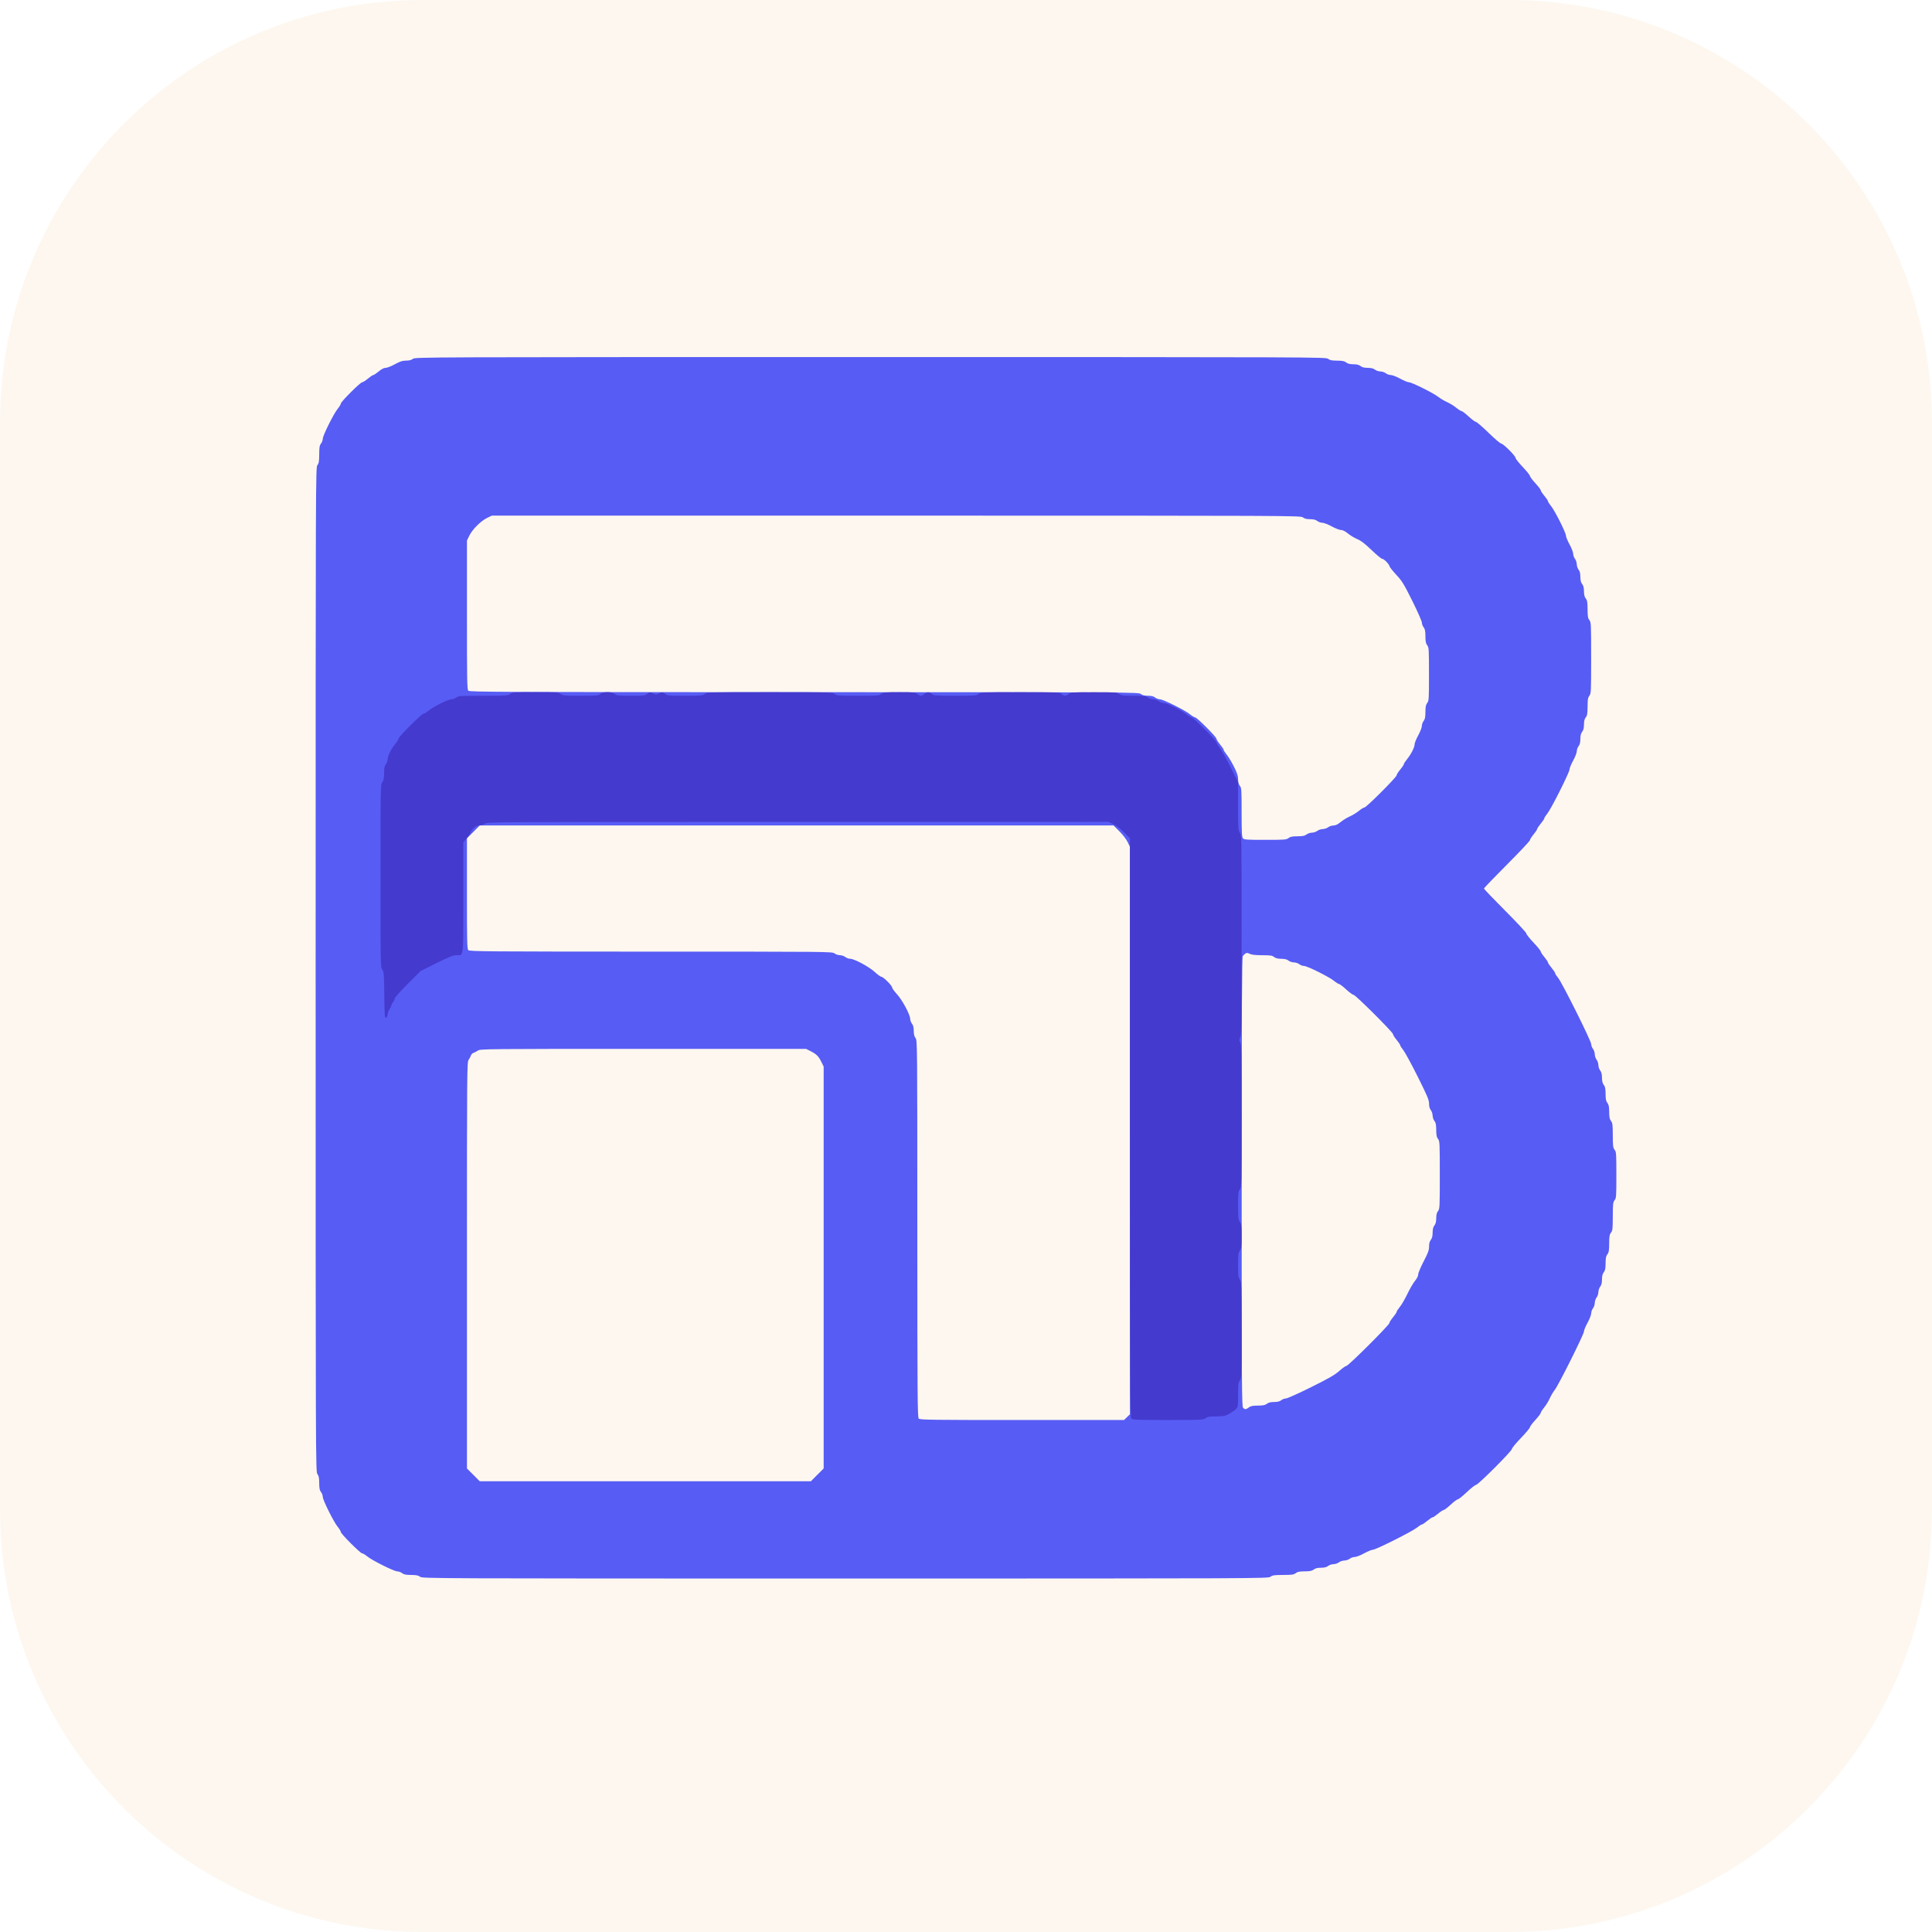
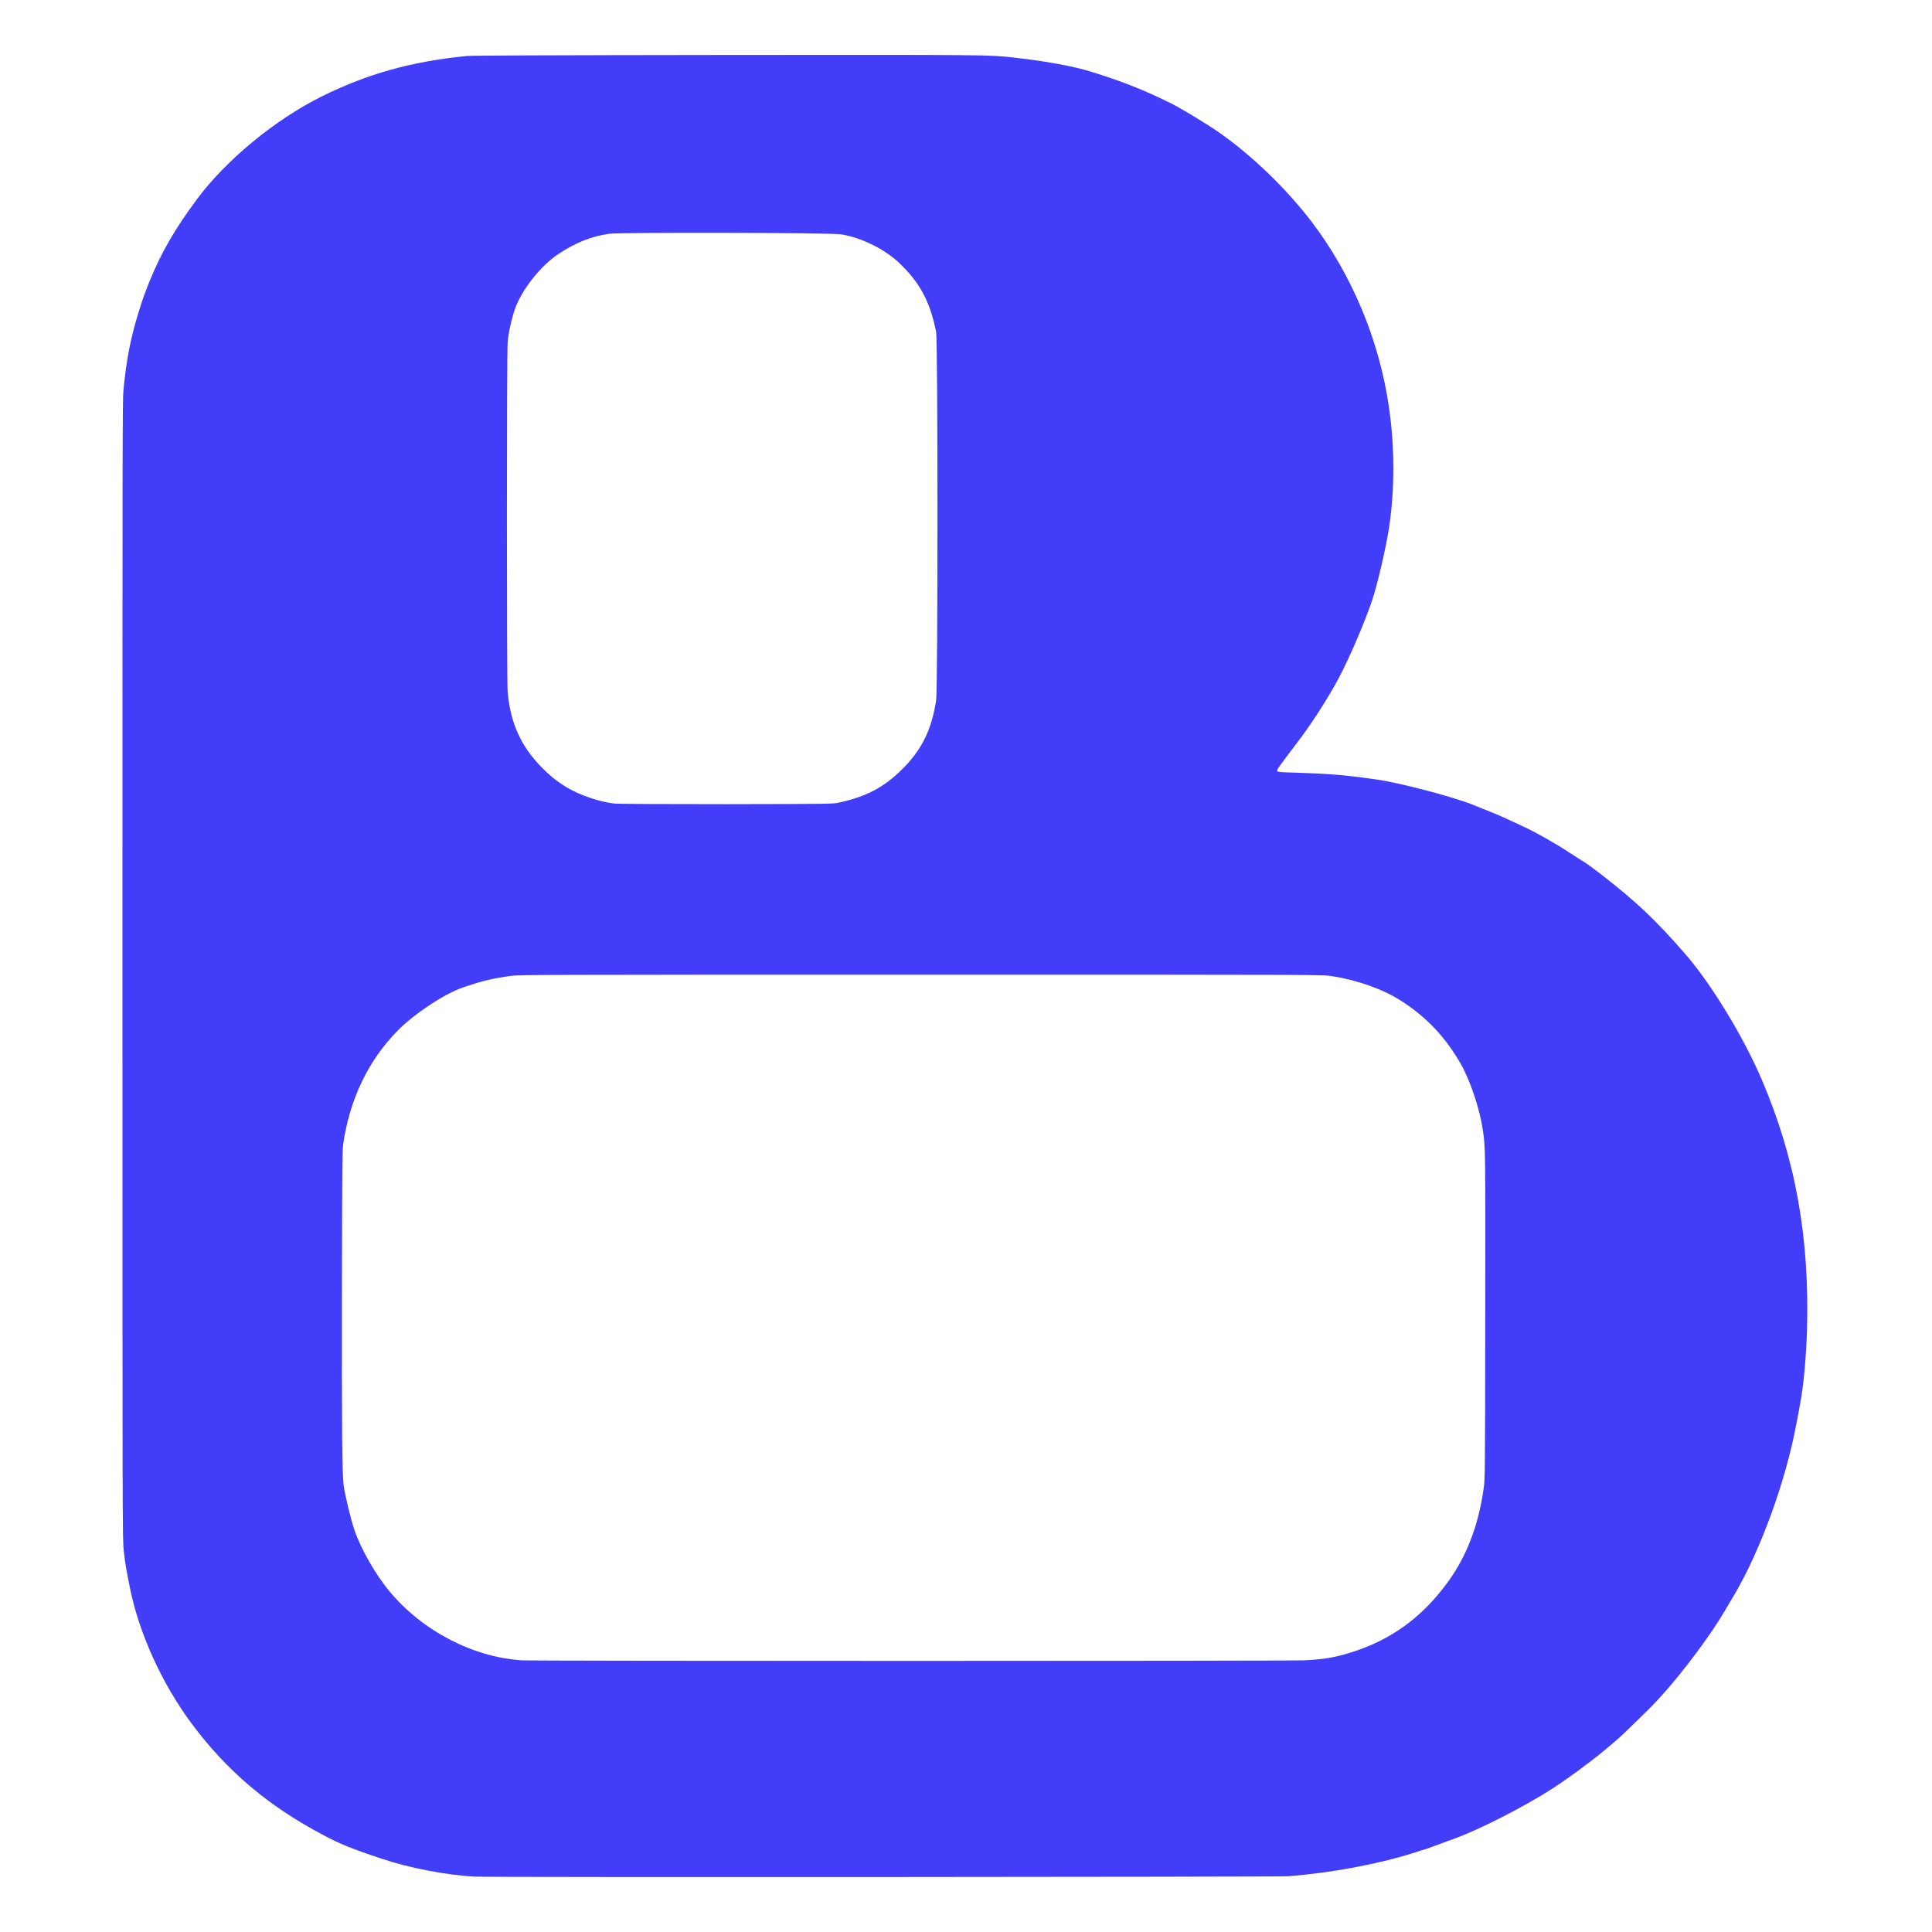
- <svg xmlns="http://www.w3.org/2000/svg" viewBox="0 0 512 512">
-   <rect width="512" height="512" rx="112" fill="#fdf7ef" />
-   <svg x="76" y="84" width="360" height="344" viewBox="0 0 377 356">
-     <path fill="#575cf5" fill-rule="evenodd" d="M37.00 347.50C36.51 347.12 35.97 347.01 34.50 347.00C33.03 346.99 32.49 346.88 32.00 346.50C31.66 346.23 31.06 346.01 30.67 346.01C29.77 346.00 23.71 342.98 22.33 341.85C21.76 341.38 21.12 341.00 20.91 341.00C20.42 341.00 15.00 335.58 15.00 335.09C15.00 334.88 14.62 334.24 14.15 333.67C13.02 332.29 10.00 326.23 9.99 325.33C9.99 324.94 9.77 324.34 9.50 324.00C9.12 323.51 9.01 322.97 9.00 321.50C8.99 320.03 8.88 319.49 8.50 319.00C8.02 318.38 8.01 316.94 8.01 179.00C8.01 41.06 8.02 39.62 8.50 39.00C8.90 38.48 8.99 37.97 9.00 36.00C9.01 34.03 9.10 33.52 9.50 33.00C9.77 32.66 9.99 32.06 9.99 31.67C10.00 30.77 13.02 24.71 14.15 23.33C14.62 22.76 15.00 22.12 15.00 21.91C15.00 21.41 20.42 16.00 20.92 16.00C21.13 16.00 21.84 15.55 22.50 15.00C23.16 14.45 23.83 14.00 24.00 14.00C24.17 14.00 24.84 13.55 25.50 13.00C26.31 12.33 26.94 12.00 27.44 12.00C27.85 12.00 29.00 11.55 30.00 11.00C31.44 10.21 32.08 10.00 33.10 9.99C33.98 9.99 34.57 9.84 35.00 9.50C35.62 9.02 36.96 9.01 162.00 9.01C287.04 9.01 288.38 9.02 289.00 9.50C289.49 9.88 290.03 9.99 291.50 10.00C292.97 10.01 293.51 10.12 294.00 10.50C294.44 10.85 295.03 10.99 296.00 11.00C296.97 11.01 297.56 11.15 298.00 11.50C298.44 11.85 299.03 11.99 300.00 12.00C300.97 12.01 301.56 12.15 302.00 12.50C302.34 12.77 303.02 12.99 303.50 13.00C303.98 13.01 304.66 13.23 305.00 13.50C305.34 13.77 305.98 13.99 306.40 13.99C306.83 14.00 308.00 14.45 309.00 15.00C310.00 15.55 311.09 16.00 311.43 16.00C312.21 16.00 318.31 19.04 319.62 20.09C320.18 20.53 321.24 21.16 322.00 21.50C322.76 21.83 323.90 22.53 324.53 23.05C325.17 23.57 325.85 24.00 326.03 24.00C326.22 24.00 327.11 24.68 328.00 25.50C328.89 26.32 329.80 27.00 330.02 27.00C330.24 27.00 331.81 28.35 333.50 30.00C335.19 31.65 336.78 33.00 337.01 33.00C337.57 33.00 341.00 36.42 341.00 36.97C341.00 37.20 341.90 38.34 343.00 39.50C344.10 40.66 345.00 41.78 345.00 41.99C345.00 42.20 345.68 43.11 346.50 44.00C347.32 44.89 348.00 45.78 348.00 45.97C348.00 46.15 348.45 46.84 349.00 47.50C349.55 48.16 350.00 48.83 350.00 48.99C350.00 49.16 350.38 49.76 350.85 50.33C351.92 51.64 355.00 57.75 355.00 58.57C355.00 58.91 355.45 60.00 356.00 61.00C356.55 62.00 357.00 63.17 357.01 63.60C357.01 64.02 357.23 64.66 357.50 65.00C357.77 65.34 357.99 66.02 358.00 66.50C358.01 66.98 358.23 67.66 358.50 68.00C358.85 68.44 358.99 69.03 359.00 70.00C359.01 70.97 359.15 71.56 359.50 72.00C359.85 72.44 359.99 73.03 360.00 74.00C360.01 74.97 360.15 75.56 360.50 76.00C360.90 76.52 360.99 77.03 361.00 79.00C361.01 80.97 361.10 81.48 361.50 82.00C361.97 82.60 361.99 83.08 361.99 92.50C361.99 101.92 361.97 102.40 361.50 103.00C361.10 103.52 361.01 104.03 361.00 106.00C360.99 107.97 360.90 108.48 360.50 109.00C360.15 109.44 360.01 110.03 360.00 111.00C359.99 111.97 359.85 112.56 359.50 113.00C359.15 113.44 359.01 114.03 359.00 115.00C358.99 115.97 358.85 116.56 358.50 117.00C358.23 117.34 358.01 117.98 358.01 118.40C358.00 118.83 357.55 120.00 357.00 121.00C356.45 122.00 356.00 123.09 356.00 123.42C356.00 124.24 350.92 134.36 349.85 135.67C349.38 136.24 349.00 136.84 349.00 137.01C349.00 137.17 348.55 137.84 348.00 138.50C347.45 139.16 347.00 139.83 347.00 140.00C347.00 140.17 346.55 140.84 346.00 141.50C345.45 142.16 345.00 142.87 345.00 143.09C345.00 143.30 342.13 146.35 338.63 149.86C335.12 153.37 332.25 156.36 332.25 156.50C332.25 156.64 334.89 159.40 338.12 162.64C341.36 165.88 344.00 168.72 344.00 168.96C344.00 169.19 344.90 170.34 346.00 171.50C347.10 172.66 348.00 173.77 348.00 173.96C348.00 174.15 348.45 174.84 349.00 175.50C349.55 176.16 350.00 176.83 350.00 177.00C350.00 177.17 350.45 177.84 351.00 178.50C351.55 179.16 352.00 179.83 352.00 179.99C352.00 180.16 352.38 180.76 352.85 181.33C353.98 182.72 362.00 198.78 362.01 199.68C362.01 200.06 362.23 200.66 362.50 201.00C362.77 201.34 362.99 202.02 363.00 202.50C363.01 202.98 363.23 203.66 363.50 204.00C363.77 204.34 363.99 205.02 364.00 205.50C364.01 205.98 364.23 206.66 364.50 207.00C364.85 207.44 364.99 208.03 365.00 209.00C365.01 209.97 365.15 210.56 365.50 211.00C365.88 211.49 365.99 212.03 366.00 213.50C366.01 214.97 366.12 215.51 366.50 216.00C366.88 216.49 366.99 217.03 367.00 218.50C367.01 219.97 367.12 220.51 367.50 221.00C367.93 221.55 367.99 222.04 368.00 225.00C368.01 227.96 368.07 228.45 368.50 229.00C368.96 229.58 368.99 230.05 368.99 236.00C368.99 241.95 368.96 242.42 368.50 243.00C368.06 243.56 368.01 244.04 368.00 247.50C367.99 250.96 367.94 251.44 367.50 252.00C367.10 252.52 367.01 253.03 367.00 255.00C366.99 256.97 366.90 257.48 366.50 258.00C366.12 258.49 366.01 259.03 366.00 260.50C365.99 261.97 365.88 262.51 365.50 263.00C365.15 263.44 365.01 264.03 365.00 265.00C364.99 265.97 364.85 266.56 364.50 267.00C364.23 267.34 364.01 268.02 364.00 268.50C363.99 268.98 363.77 269.66 363.50 270.00C363.23 270.34 363.01 271.02 363.00 271.50C362.99 271.98 362.77 272.66 362.50 273.00C362.23 273.34 362.01 273.98 362.01 274.40C362.00 274.83 361.55 276.00 361.00 277.00C360.45 278.00 360.00 279.09 360.00 279.42C360.00 280.19 352.95 294.31 351.91 295.62C351.47 296.18 350.84 297.24 350.50 298.00C350.17 298.76 349.47 299.90 348.95 300.53C348.43 301.17 348.00 301.85 348.00 302.03C348.00 302.22 347.32 303.11 346.50 304.00C345.68 304.89 345.00 305.80 345.00 306.02C345.00 306.23 343.87 307.57 342.50 309.00C341.12 310.43 340.00 311.79 340.00 312.04C340.00 312.61 330.62 322.00 330.05 322.00C329.81 322.00 328.66 322.90 327.50 324.00C326.34 325.10 325.22 326.00 325.01 326.00C324.80 326.00 323.89 326.68 323.00 327.50C322.11 328.32 321.22 329.00 321.03 329.00C320.85 329.00 320.16 329.45 319.50 330.00C318.84 330.55 318.17 331.00 318.00 331.00C317.83 331.00 317.16 331.45 316.50 332.00C315.84 332.55 315.17 333.00 315.01 333.00C314.84 333.00 314.24 333.38 313.67 333.85C312.36 334.92 302.24 340.00 301.42 340.00C301.09 340.00 300.00 340.45 299.00 341.00C298.00 341.55 296.83 342.00 296.40 342.01C295.98 342.01 295.34 342.23 295.00 342.50C294.66 342.77 293.98 342.99 293.50 343.00C293.02 343.01 292.34 343.23 292.00 343.50C291.66 343.77 290.98 343.99 290.50 344.00C290.02 344.01 289.34 344.23 289.00 344.50C288.56 344.85 287.97 344.99 287.00 345.00C286.03 345.01 285.44 345.15 285.00 345.50C284.51 345.88 283.97 345.99 282.50 346.00C281.03 346.01 280.49 346.12 280.00 346.50C279.46 346.92 278.96 346.99 276.50 347.00C274.04 347.01 273.54 347.08 273.00 347.50C272.38 347.98 271.11 347.99 155.00 347.99C38.89 347.99 37.62 347.98 37.00 347.50ZM147.22 319.22L149.00 317.45L149.00 261.69L149.00 205.92L148.36 204.62C147.59 203.05 147.00 202.46 145.36 201.63L144.12 201.00L98.91 201.00C55.16 201.00 53.68 201.02 53.04 201.47C52.67 201.72 52.13 202.01 51.83 202.10C51.52 202.20 51.20 202.52 51.10 202.83C51.01 203.13 50.72 203.67 50.47 204.04C50.01 204.68 50.00 206.42 50.00 261.08L50.00 317.45L51.78 319.22L53.55 321.00L99.50 321.00L145.45 321.00L147.22 319.22ZM233.18 303.20L234.00 302.40L234.00 223.66L234.00 144.92L233.33 143.56C232.96 142.79 231.96 141.50 231.05 140.60L229.44 139.00L141.49 139.00L53.55 139.00L51.78 140.78L50.00 142.55L50.00 157.88C50.00 171.49 50.04 173.26 50.39 173.61C50.75 173.96 55.70 174.00 101.08 174.01C150.61 174.01 151.38 174.02 152.00 174.50C152.34 174.77 153.02 174.99 153.50 175.00C153.98 175.01 154.66 175.23 155.00 175.50C155.34 175.77 155.94 175.99 156.33 175.99C157.50 176.00 161.56 178.18 163.16 179.65C163.97 180.39 164.81 181.00 165.03 181.00C165.55 181.00 168.00 183.45 168.00 183.97C168.00 184.19 168.61 185.03 169.35 185.84C170.82 187.44 173.00 191.50 173.01 192.67C173.01 193.06 173.23 193.66 173.50 194.00C173.85 194.44 173.99 195.03 174.00 196.00C174.01 196.97 174.15 197.56 174.50 198.00C174.98 198.62 174.99 199.41 174.99 250.92C175.00 298.12 175.04 303.25 175.39 303.61C175.75 303.96 178.69 304.00 204.07 304.00L232.35 304.00L233.18 303.20ZM267.00 300.50C267.49 300.12 268.03 300.01 269.50 300.00C270.97 299.99 271.51 299.88 272.00 299.50C272.44 299.15 273.03 299.01 274.00 299.00C274.97 298.99 275.56 298.85 276.00 298.50C276.34 298.23 276.94 298.01 277.32 298.01C277.71 298.00 280.85 296.59 284.32 294.86C289.34 292.36 290.93 291.44 292.12 290.36C292.95 289.62 293.82 289.01 294.05 289.00C294.60 289.00 306.00 277.62 306.00 277.09C306.00 276.87 306.45 276.16 307.00 275.50C307.55 274.84 308.00 274.17 308.00 274.01C308.00 273.84 308.41 273.21 308.90 272.61C309.40 272.00 310.34 270.38 311.00 269.00C311.66 267.62 312.60 266.00 313.10 265.39C313.66 264.70 314.00 264.03 314.00 263.58C314.00 263.19 314.68 261.58 315.50 260.00C316.74 257.62 317.00 256.91 317.01 255.88C317.01 255.02 317.17 254.43 317.50 254.00C317.85 253.56 317.99 252.97 318.00 252.00C318.01 251.03 318.15 250.44 318.50 250.00C318.85 249.56 318.99 248.97 319.00 248.00C319.01 247.03 319.15 246.44 319.50 246.00C319.97 245.41 319.99 244.92 319.99 236.00C319.99 227.08 319.97 226.59 319.50 226.00C319.12 225.51 319.01 224.97 319.00 223.50C318.99 222.03 318.88 221.49 318.50 221.00C318.23 220.66 318.01 219.98 318.00 219.50C317.99 219.02 317.77 218.34 317.50 218.00C317.17 217.58 317.01 216.98 317.01 216.18C317.00 215.15 316.55 214.09 313.85 208.68C312.12 205.21 310.32 201.91 309.85 201.33C309.38 200.76 309.00 200.16 309.00 199.99C309.00 199.83 308.55 199.16 308.00 198.50C307.45 197.84 307.00 197.13 307.00 196.91C307.00 196.38 296.59 186.00 296.05 186.00C295.82 186.00 294.89 185.32 294.00 184.50C293.11 183.68 292.23 183.00 292.04 183.00C291.86 183.00 291.24 182.62 290.67 182.15C289.29 181.02 283.23 178.00 282.33 177.99C281.94 177.99 281.34 177.77 281.00 177.50C280.66 177.23 279.98 177.01 279.50 177.00C279.02 176.99 278.34 176.77 278.00 176.50C277.56 176.15 276.97 176.01 276.00 176.00C275.03 175.99 274.44 175.85 274.00 175.50C273.47 175.08 272.97 175.01 270.68 175.01C268.72 175.00 267.77 174.89 267.22 174.61C266.43 174.20 266.08 174.32 265.32 175.25C265.08 175.54 265.01 189.33 265.01 237.92C265.00 294.22 265.04 300.25 265.39 300.61C265.90 301.12 266.24 301.10 267.00 300.50ZM278.00 142.50C278.49 142.12 279.03 142.01 280.50 142.00C281.97 141.99 282.51 141.88 283.00 141.50C283.34 141.23 284.02 141.01 284.50 141.00C284.98 140.99 285.66 140.77 286.00 140.50C286.34 140.23 287.02 140.01 287.50 140.00C287.98 139.99 288.66 139.77 289.00 139.50C289.34 139.23 290.00 139.01 290.47 139.01C291.06 139.00 291.64 138.73 292.47 138.05C293.10 137.53 294.24 136.83 295.00 136.50C295.76 136.17 296.90 135.47 297.53 134.95C298.17 134.43 298.87 134.00 299.09 134.00C299.60 134.00 308.00 125.60 308.00 125.09C308.00 124.87 308.45 124.16 309.00 123.50C309.55 122.84 310.00 122.17 310.00 122.01C310.00 121.84 310.40 121.22 310.88 120.63C312.01 119.26 313.00 117.31 313.00 116.47C313.00 116.11 313.45 115.00 314.00 114.00C314.55 113.00 315.00 111.83 315.01 111.40C315.01 110.98 315.23 110.34 315.50 110.00C315.88 109.51 315.99 108.97 316.00 107.50C316.01 106.03 316.12 105.49 316.50 105.00C316.96 104.41 316.99 103.94 316.99 97.00C316.99 90.06 316.96 89.59 316.50 89.00C316.12 88.51 316.01 87.97 316.00 86.50C315.99 85.03 315.88 84.49 315.50 84.00C315.23 83.66 315.01 83.06 315.01 82.67C315.00 82.29 313.81 79.59 312.36 76.67C310.00 71.94 309.53 71.17 307.92 69.44C306.93 68.38 306.09 67.31 306.04 67.07C305.92 66.45 304.49 65.00 304.00 65.00C303.77 65.00 302.45 63.90 301.05 62.56C299.17 60.76 298.14 59.97 297.07 59.52C296.27 59.18 295.10 58.48 294.47 57.95C293.70 57.32 293.05 57.00 292.56 57.00C292.15 57.00 291.00 56.55 290.00 56.00C289.00 55.45 287.83 55.00 287.40 54.99C286.98 54.99 286.34 54.77 286.00 54.50C285.56 54.15 284.97 54.01 284.00 54.00C283.03 53.99 282.44 53.85 282.00 53.50C281.38 53.02 280.14 53.01 169.15 53.01L56.92 53.00L55.57 53.66C53.83 54.51 51.51 56.83 50.66 58.57L50.00 59.92L50.00 80.57C50.00 99.00 50.04 101.26 50.39 101.61C50.75 101.96 59.56 102.00 143.58 102.01C235.29 102.01 236.38 102.02 237.00 102.50C237.44 102.85 238.03 102.99 239.00 103.00C239.97 103.01 240.56 103.15 241.00 103.50C241.34 103.77 241.94 103.99 242.33 103.99C243.23 104.00 249.29 107.02 250.67 108.15C251.24 108.62 251.88 109.00 252.09 109.00C252.59 109.00 258.00 114.42 258.00 114.92C258.00 115.13 258.45 115.84 259.00 116.50C259.55 117.16 260.00 117.83 260.00 117.99C260.00 118.16 260.39 118.76 260.86 119.34C261.33 119.92 262.23 121.42 262.86 122.67C263.74 124.42 264.00 125.22 264.01 126.16C264.01 126.98 264.17 127.58 264.50 128.00C264.96 128.58 264.99 129.06 264.99 135.42C265.00 141.26 265.06 142.27 265.39 142.61C265.73 142.94 266.64 143.00 271.58 142.99C276.95 142.99 277.42 142.95 278.00 142.50Z" />
-     <path fill="#453ace" fill-rule="evenodd" d="M234.39 303.61C234.04 303.25 234.00 295.58 234.00 222.89L234.00 142.56L232.40 140.95C231.50 140.04 230.21 139.04 229.44 138.67L228.08 138.00L141.85 138.01C56.66 138.01 55.62 138.02 55.00 138.50C54.65 138.77 53.98 138.99 53.49 138.99C52.81 139.00 52.40 139.20 51.80 139.82C51.36 140.28 51.00 140.80 51.00 140.98C51.00 141.16 50.55 141.84 50.00 142.50L49.00 143.69L49.00 158.95C49.00 176.13 49.13 175.00 47.10 175.00C46.19 175.00 45.13 175.42 41.57 177.19L37.16 179.38L33.58 182.95C31.61 184.92 30.00 186.72 29.99 186.95C29.99 187.19 29.77 187.66 29.50 188.00C29.23 188.34 29.01 188.78 29.01 188.96C29.00 189.15 28.78 189.60 28.52 189.97C28.26 190.34 28.00 191.04 27.96 191.51C27.90 192.08 27.75 192.38 27.50 192.38C27.18 192.38 27.12 191.47 27.06 186.03C27.00 180.17 26.95 179.64 26.50 178.99C26.01 178.31 26.00 177.83 26.01 152.96C26.01 128.20 26.02 127.61 26.50 127.00C26.88 126.51 26.99 125.97 27.00 124.50C27.01 123.03 27.12 122.49 27.50 122.00C27.77 121.66 27.99 121.04 28.00 120.62C28.00 119.69 28.95 117.79 30.12 116.37C30.60 115.78 31.00 115.12 31.00 114.91C31.00 114.41 37.41 108.00 37.91 108.00C38.12 108.00 38.76 107.61 39.34 107.14C40.72 106.01 44.75 104.00 45.66 103.99C46.05 103.99 46.66 103.77 47.00 103.50C47.58 103.04 48.07 103.01 54.50 103.00C60.93 102.99 61.42 102.96 62.00 102.50C62.58 102.04 63.05 102.01 69.00 102.01C74.95 102.01 75.42 102.04 76.00 102.50C76.57 102.95 77.04 102.99 81.50 102.99C85.96 102.99 86.43 102.95 87.00 102.50C87.45 102.15 88.02 102.01 89.00 102.01C89.98 102.01 90.55 102.15 91.00 102.50C91.56 102.94 92.04 102.99 95.46 102.99C98.98 103.00 99.36 102.96 100.05 102.47C100.76 101.96 100.84 101.95 101.65 102.34C102.43 102.71 102.57 102.71 103.35 102.34C104.16 101.95 104.24 101.96 104.95 102.47C105.66 102.97 105.99 103.00 110.54 102.99C114.95 102.99 115.43 102.95 116.00 102.50C116.61 102.03 117.14 102.01 134.00 102.01C150.86 102.01 151.39 102.03 152.00 102.50C152.58 102.95 153.05 102.99 158.50 102.99C163.95 102.99 164.42 102.95 165.00 102.50C165.57 102.06 166.04 102.01 170.00 102.01C173.96 102.01 174.43 102.06 175.00 102.50C175.34 102.77 175.79 102.99 176.00 102.99C176.21 102.99 176.66 102.77 177.00 102.50C177.79 101.88 178.21 101.88 179.00 102.50C179.58 102.95 180.05 102.99 185.50 102.99C190.95 102.99 191.42 102.95 192.00 102.50C192.60 102.03 193.09 102.01 203.50 102.01C213.91 102.01 214.40 102.03 215.00 102.50C215.79 103.12 216.21 103.12 217.00 102.50C217.58 102.04 218.05 102.01 224.00 102.01C229.95 102.01 230.42 102.04 231.00 102.50C231.55 102.93 232.04 102.99 235.00 103.00C237.96 103.01 238.45 103.07 239.00 103.50C239.34 103.77 240.02 103.99 240.50 104.00C240.98 104.01 241.66 104.23 242.00 104.50C242.34 104.77 242.95 104.99 243.34 104.99C244.25 105.00 248.28 107.01 249.66 108.14C250.24 108.61 250.88 109.00 251.09 109.00C251.59 109.00 258.00 115.41 258.00 115.91C258.00 116.12 258.38 116.76 258.85 117.33C259.32 117.91 260.67 120.31 261.85 122.67L264.00 126.97L264.01 133.67C264.01 139.94 264.04 140.42 264.50 141.00C264.98 141.61 264.99 142.22 264.99 169.32C265.00 193.67 264.95 197.11 264.62 197.76C264.28 198.42 264.28 198.58 264.62 199.24C264.95 199.88 265.00 202.50 264.99 219.68C264.99 238.84 264.98 239.39 264.50 240.00C264.06 240.56 264.01 241.03 264.01 244.50C264.01 247.97 264.06 248.44 264.50 249.00C264.93 249.55 264.99 250.03 264.99 253.00C264.99 255.97 264.93 256.45 264.50 257.00C264.07 257.55 264.01 258.03 264.01 261.00C264.01 263.97 264.07 264.45 264.50 265.00C264.97 265.60 264.99 266.11 264.99 279.00C264.99 291.89 264.97 292.40 264.50 293.00C264.07 293.55 264.01 294.04 264.01 297.02C264.00 300.39 264.00 300.41 263.31 301.07C262.92 301.44 262.05 302.02 261.37 302.37C260.32 302.90 259.78 303.00 257.88 303.00C256.03 303.01 255.51 303.10 255.00 303.50C254.40 303.97 253.92 303.99 244.58 303.99C236.00 304.00 234.74 303.95 234.39 303.61Z" />
-   </svg>
+ <svg xmlns="http://www.w3.org/2000/svg" viewBox="142.9 145.7 973.5 973.5">
+   <path fill="#423df9" fill-rule="evenodd" d="M382.3 1091.3C368 1090.6 349 1086.9 335.3 1082.3C320.5 1077.4 313.8 1074.7 305.7 1070.3C278.2 1055.8 257.3 1038.1 239.7 1014.5C224.4 994 212.8 968.4 208.2 945C206.5 936.3 206 933.7 205.3 927.5C204.6 921.2 204.6 921.2 204.6 634.5C204.6 373.2 204.6 347.3 205.1 342.3C206.6 326.8 208.7 316 212.8 302.8C215.1 295.4 215.6 294.1 218.3 287.3C224.3 272.7 230.9 261.3 241.9 246.4C256.7 226.4 281.4 206 305.2 194.2C328.3 182.8 350.2 176.7 378.2 173.9C381.1 173.7 415.3 173.5 509.2 173.4C642.9 173.3 641 173.3 653.7 174.7C669.2 176.4 684.1 179.1 692.9 181.9C707.4 186.4 718.1 190.5 731.8 197.2C736.4 199.3 751.3 208.3 757.1 212.4C773.7 224 790.9 240.6 803.7 257.3C824.1 284.1 838 317.3 842.8 351.1C845.7 370.9 845.7 392.7 842.8 411.7C841.3 421.5 836.9 440.6 834.2 448.5C830.3 459.9 822.6 477.8 817.4 487.5C812.2 497.3 803.4 511 796.6 519.8C786 533.8 786 533.8 786.6 534.4C786.9 534.7 789.5 534.9 795.1 535C813 535.6 819.9 536.1 836.7 538.5C848.5 540.2 874.7 547.1 884.8 551.1C887.8 552.3 891.9 554 894 554.8C897.6 556.2 902.7 558.5 911.2 562.5C917.1 565.3 927.4 571.1 933.5 575.2C936.6 577.2 940.3 579.6 941.7 580.4C943 581.3 946.4 583.7 949.2 585.9C967.6 600.2 976.9 609 991.9 626.2C1005 641.2 1021.2 667.8 1030.4 689.2C1047.6 729.2 1054.8 769.3 1053.4 816.3C1053 829.5 1051.6 844.8 1050 852.7C1049.7 854.6 1048.8 859.5 1048 863.5C1042.6 892.2 1030.1 926.6 1016.9 949.1C1015.9 950.8 1013.7 954.4 1012.1 957.2C1003.2 972.4 985.4 995.5 973.3 1007.3C959.7 1020.7 959.6 1020.8 950.7 1028.2C943.4 1034.2 932.9 1041.9 925.2 1046.9C911 1056 889.4 1067.1 876.2 1072C865.3 1076 862.8 1076.9 861.7 1077.3C861 1077.5 857.9 1078.4 854.7 1079.5C836.9 1085.1 813.5 1089.4 792.2 1091.1C786.1 1091.5 391.2 1091.7 382.3 1091.3ZM800.3 982.3C809.9 981.8 815.3 980.9 822.8 978.6C843.8 972.2 859.6 960.7 873 942.1C882 929.4 887.8 914.4 890.4 896.3C891.2 891.2 891.2 891.2 891.3 808.7C891.4 724.7 891.4 723.8 890.1 715.3C888.5 704.3 883.8 690.3 878.8 681.5C870.9 667.9 861.6 658.1 848.6 649.8C839.8 644.2 827 639.6 814.3 637.6C809.5 636.8 809.5 636.8 607.2 636.8C413.9 636.8 404.6 636.9 400.5 637.4C390.6 638.8 386.1 639.9 376.3 643.2C367 646.4 352.1 656.2 343.7 664.6C328.6 679.7 319.1 699.5 315.8 722.4C315.4 725.8 315.3 733.4 315.2 795.4C315.1 869.6 315.3 888.5 316.1 894.5C316.9 899.7 319.7 911.4 321.5 916.7C324.8 926.3 332.3 939.4 339.3 947.7C355.8 967.5 381.2 980.7 405.8 982.3C411.6 982.7 793.2 982.7 800.3 982.3ZM565.7 550.1C579.4 547.1 588.1 542.5 597.1 533.7C607.2 523.8 612.2 513.8 614.6 498.7C615.5 492.7 615.5 317.9 614.6 313C611.6 297.7 606.3 287.9 595.8 278C588.4 271.1 577 265.5 566.9 263.8C561.9 262.9 455.7 262.7 449.8 263.5C440.7 264.8 432.8 268 423.8 274C415 280 405.6 292 402.3 301.6C400.6 306.6 399 313.8 398.7 318.4C398.2 324.5 398.2 489.1 398.7 494.3C400 509.6 405.3 521.5 415.3 531.8C420.1 536.7 423.7 539.6 428.6 542.5C434.8 546.3 445.4 549.9 452.6 550.6C454.2 550.8 478.3 550.9 509 550.9C562.2 550.8 562.5 550.8 565.7 550.1Z" />
</svg>
